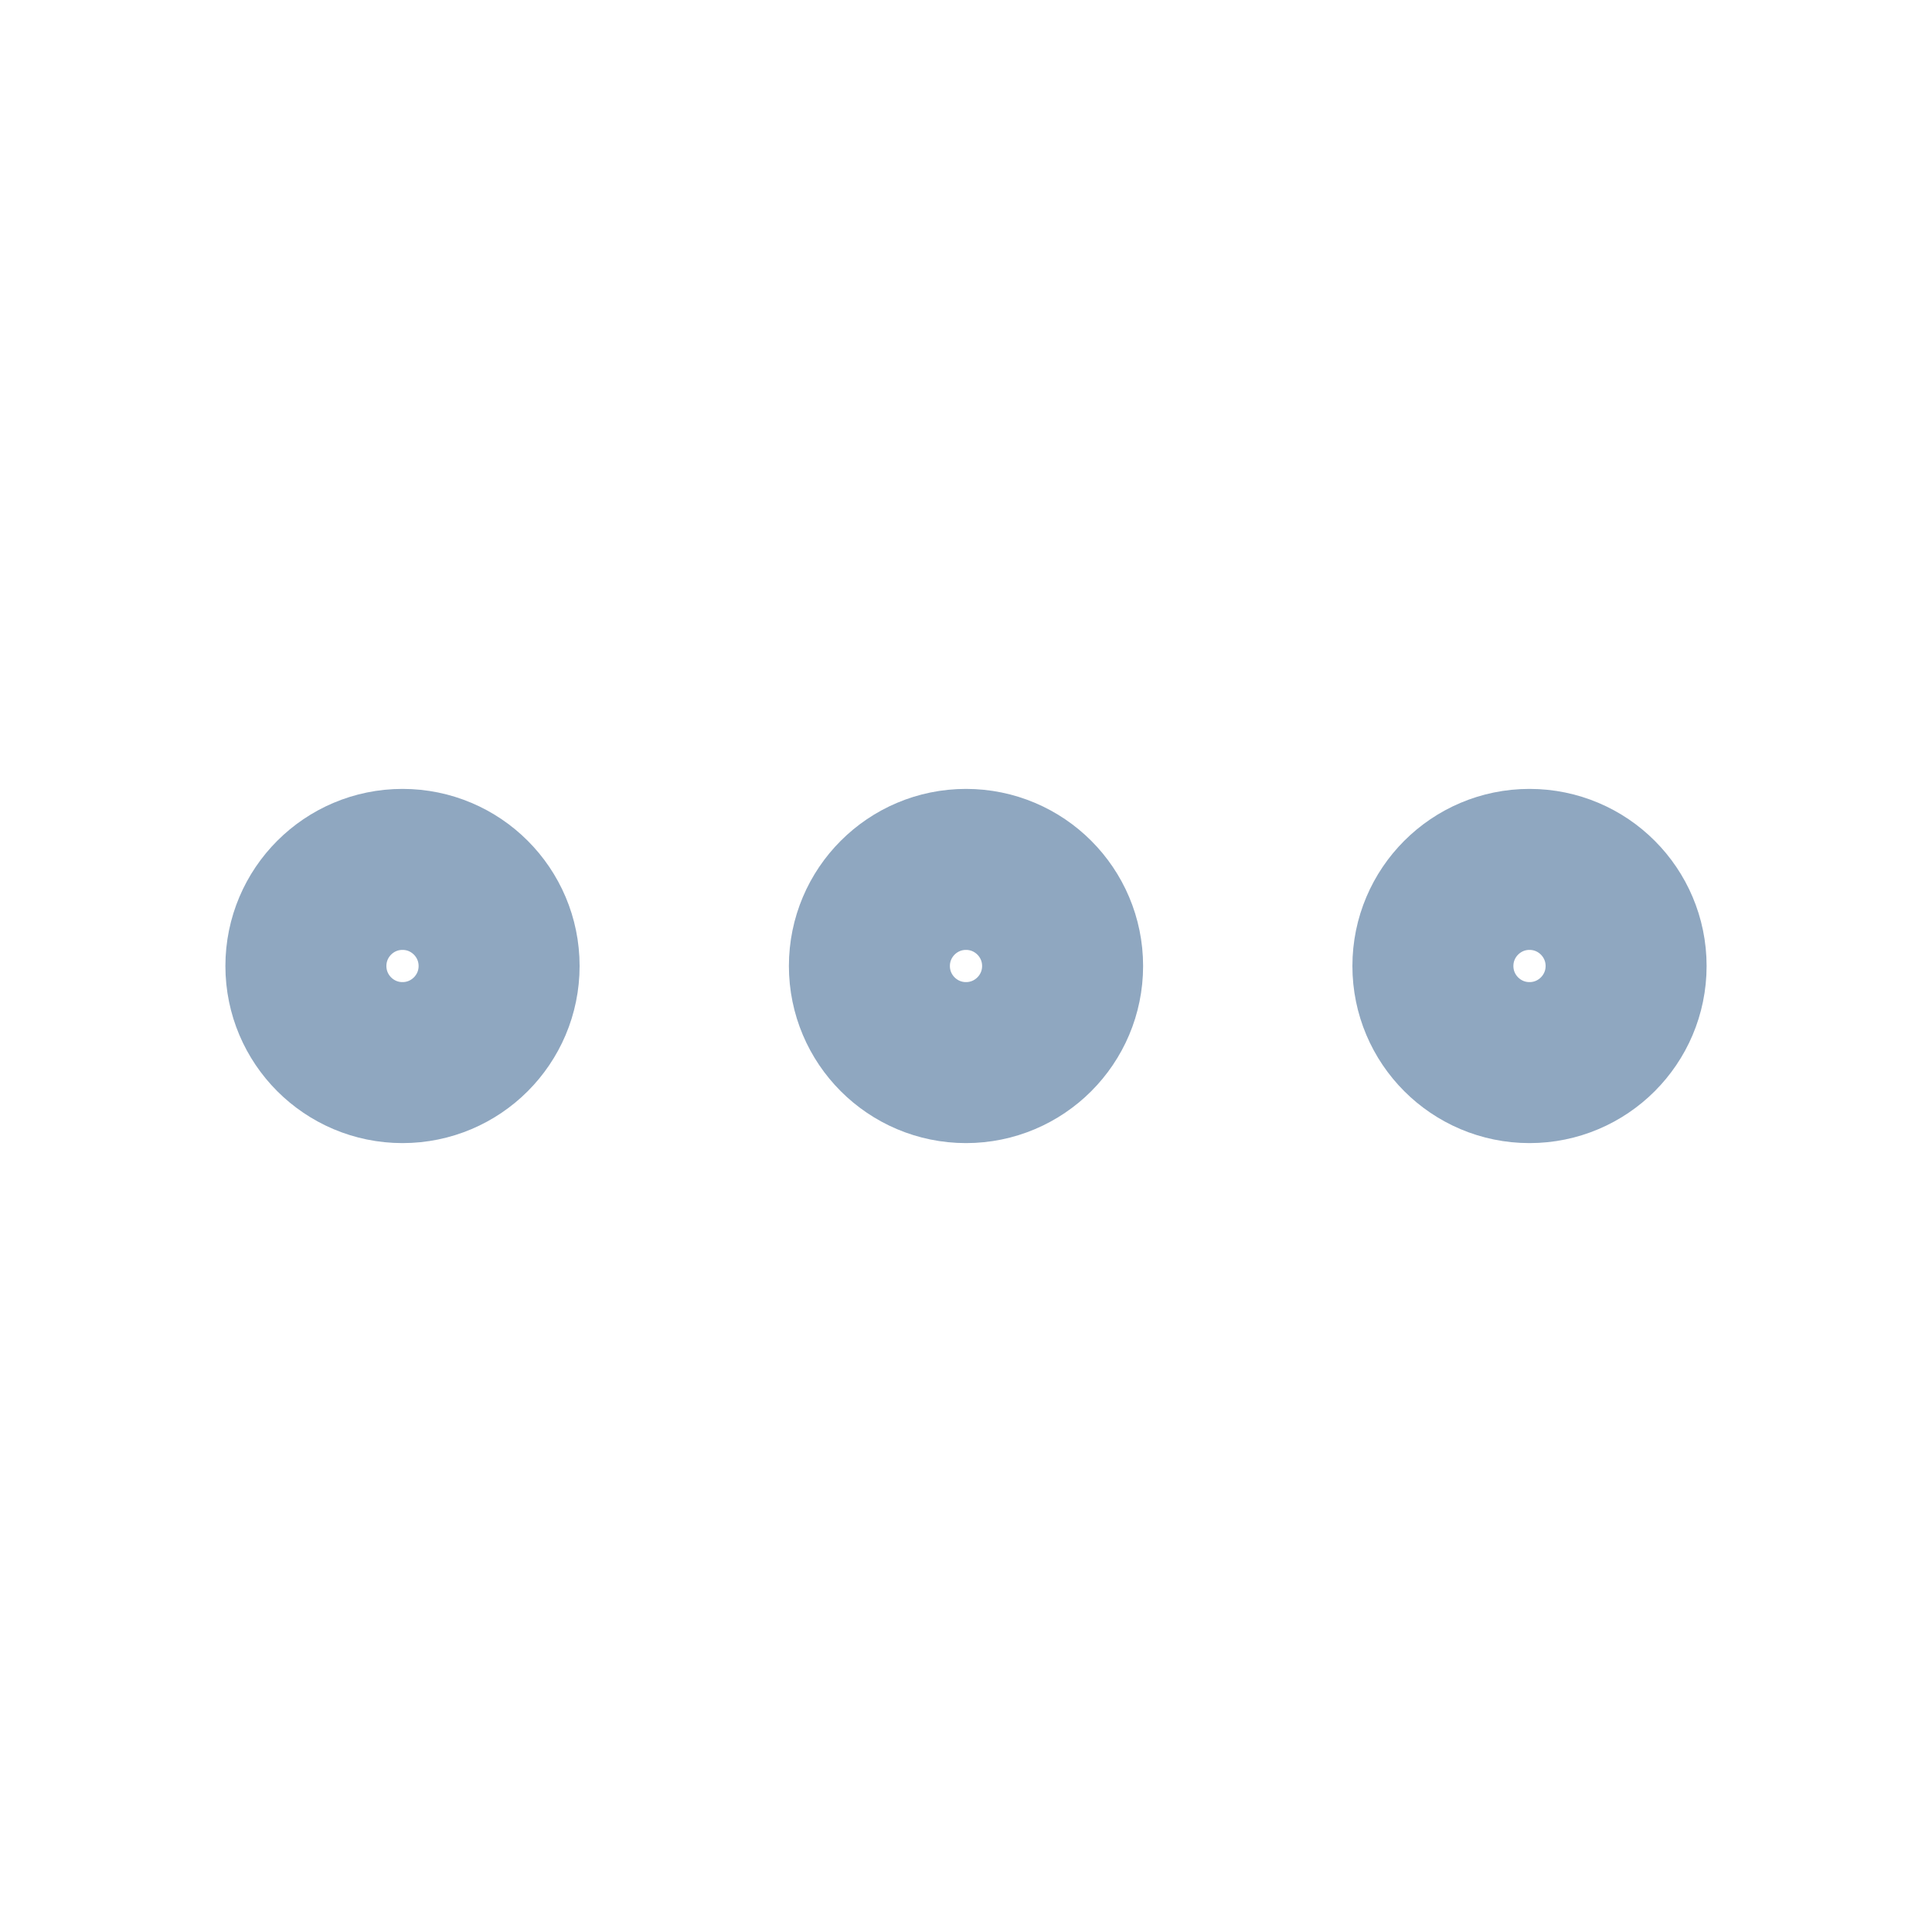
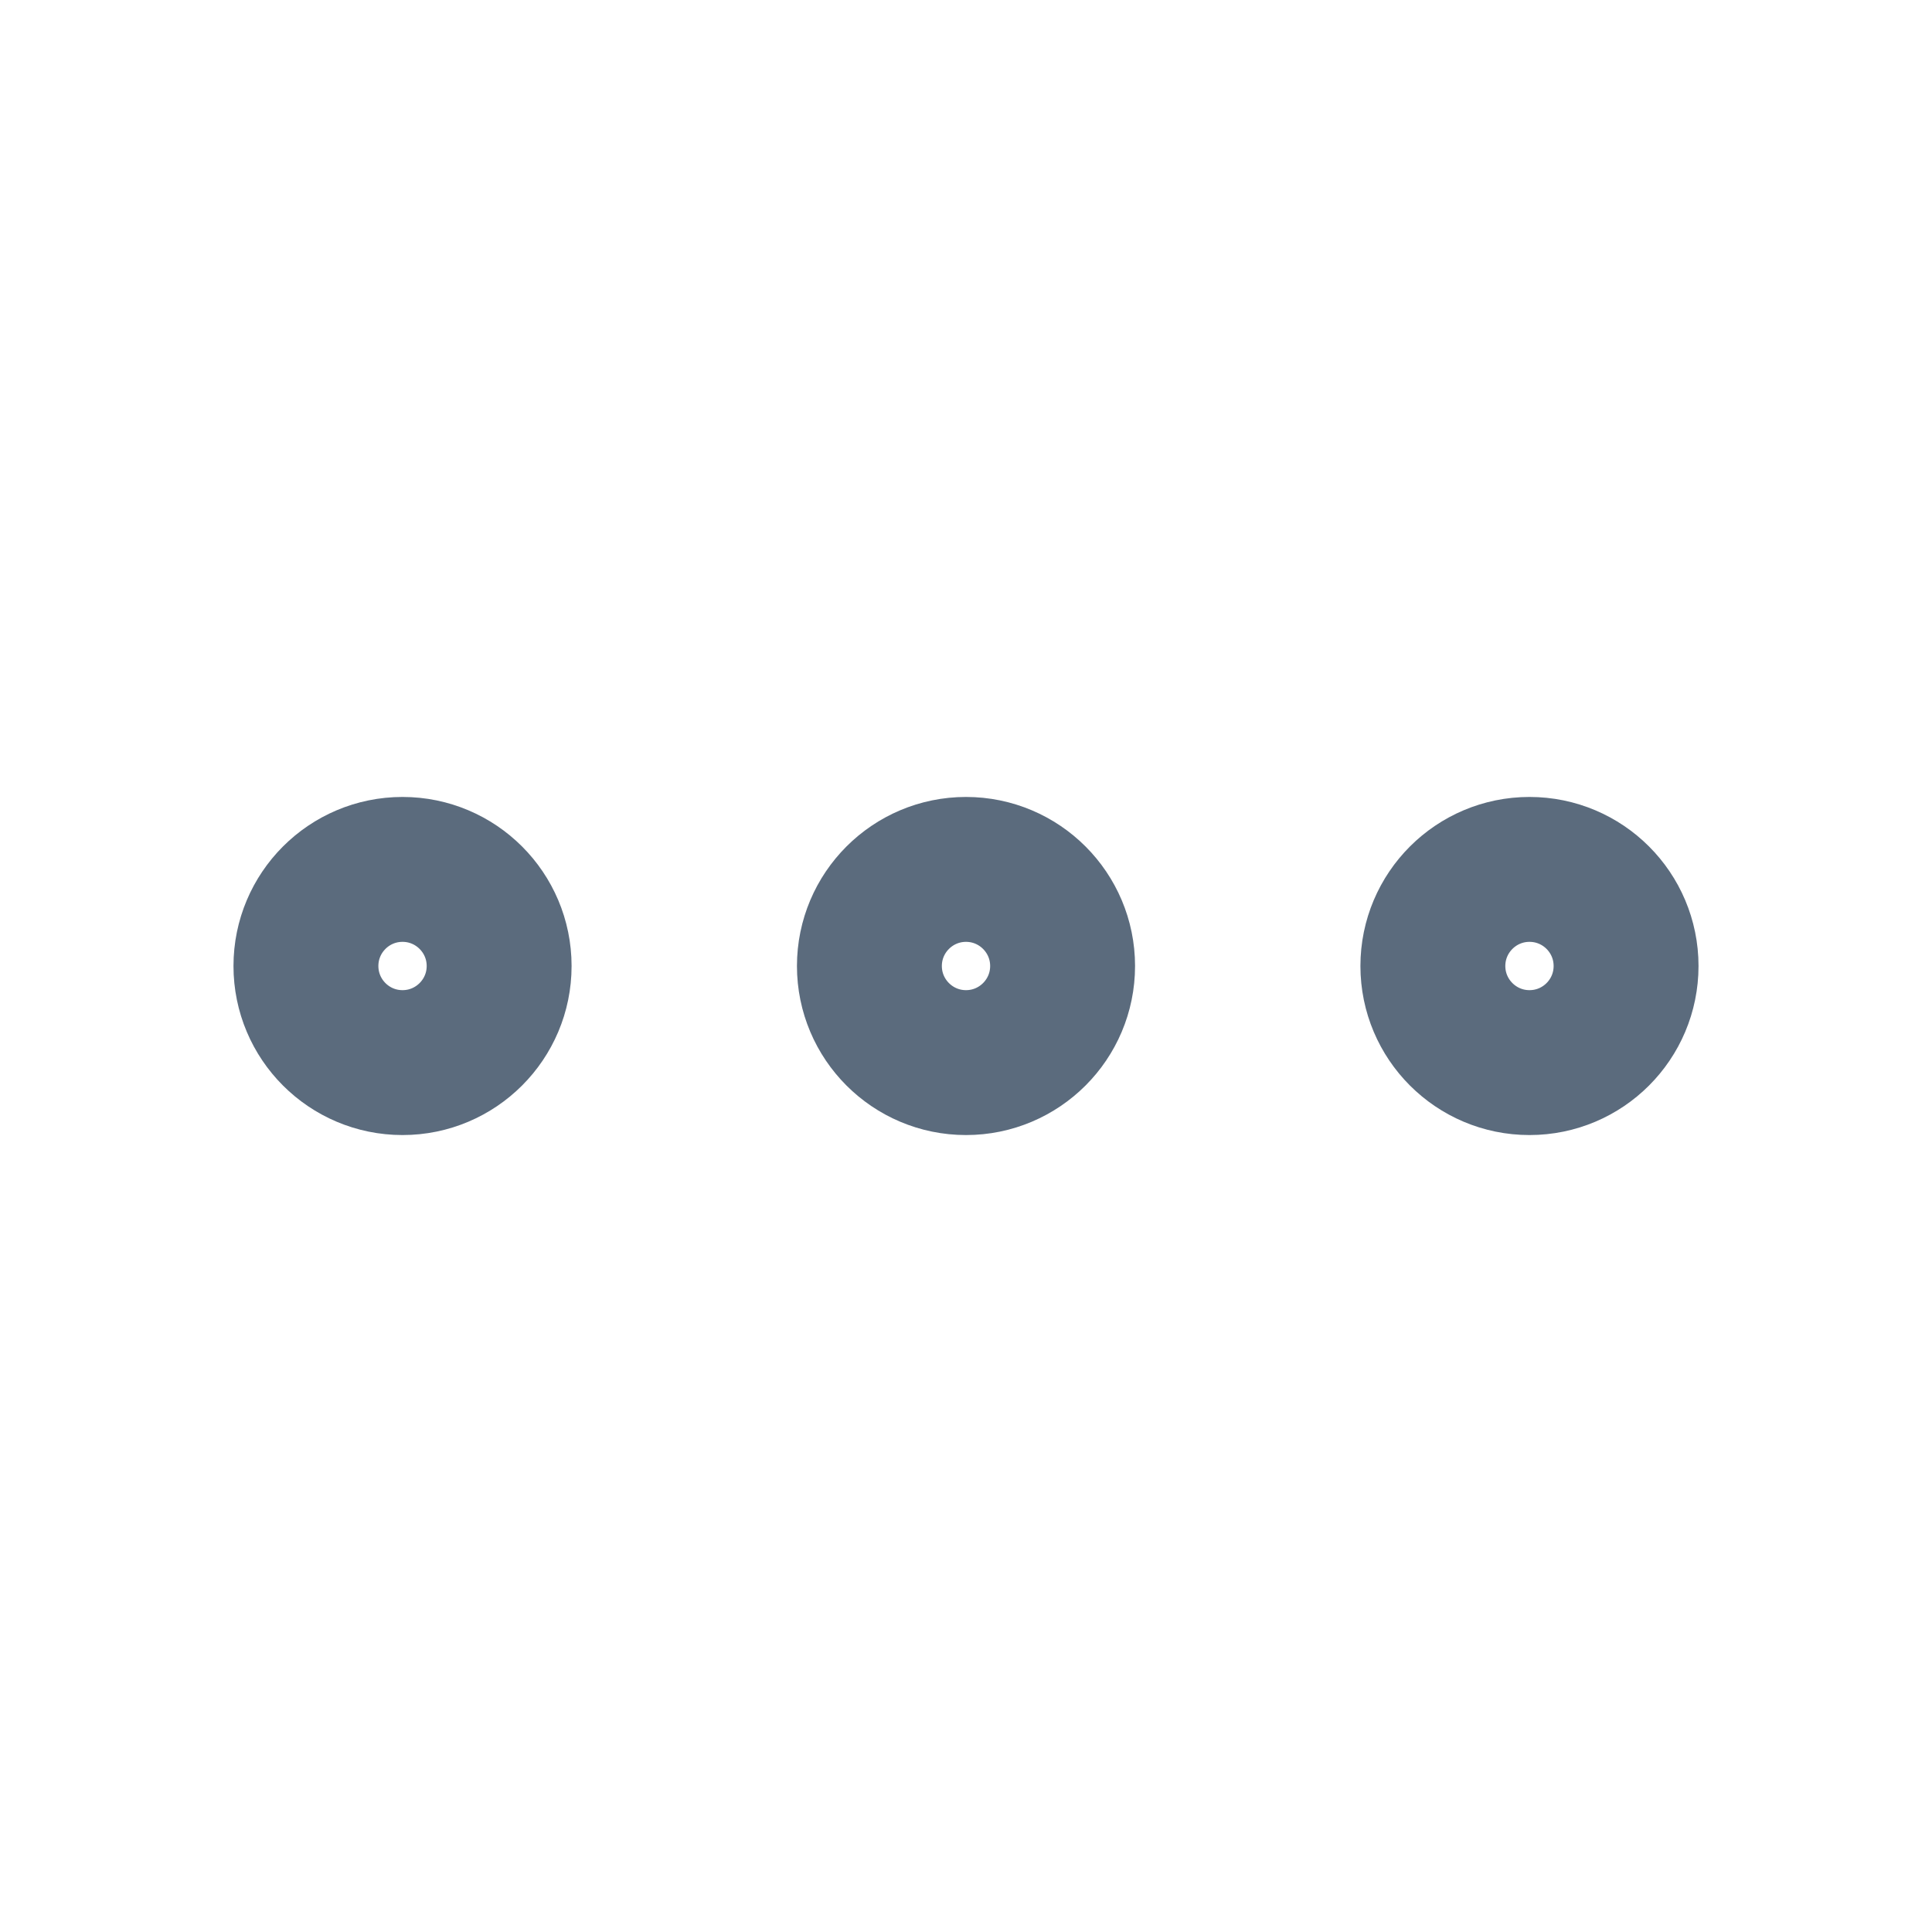
- <svg xmlns="http://www.w3.org/2000/svg" preserveAspectRatio="none" overflow="visible" style="display: block;" width="18" height="18" viewBox="0 0 18 18" fill="none">
+ <svg xmlns="http://www.w3.org/2000/svg" preserveAspectRatio="none" overflow="visible" style="display: block;" width="20" height="20" viewBox="0 0 20 20" fill="none">
  <g id="icon/more">
-     <path id="Vector" d="M4.65 9C4.65 9.497 4.247 9.9 3.75 9.9C3.253 9.9 2.85 9.497 2.85 9C2.85 8.503 3.253 8.1 3.75 8.1C4.247 8.1 4.65 8.503 4.65 9Z" stroke-width="1.5" stroke-linecap="round" stroke-linejoin="round" stroke="#8FA7C0" />
-     <path id="Vector_2" d="M9.9 9C9.9 9.497 9.497 9.9 9 9.9C8.503 9.9 8.1 9.497 8.1 9C8.1 8.503 8.503 8.1 9 8.1C9.497 8.1 9.9 8.503 9.9 9Z" stroke-width="1.5" stroke-linecap="round" stroke-linejoin="round" stroke="#8FA7C0" />
-     <path id="Vector_3" d="M15.15 9C15.15 9.497 14.747 9.9 14.25 9.9C13.753 9.9 13.35 9.497 13.35 9C13.35 8.503 13.753 8.1 14.25 8.1C14.747 8.1 15.15 8.503 15.15 9Z" stroke-width="1.5" stroke-linecap="round" stroke-linejoin="round" stroke="#8FA7C0" />
+     <path id="Vector" d="M5.167 10C5.167 10.552 4.719 11 4.167 11C3.614 11 3.167 10.552 3.167 10C3.167 9.448 3.614 9 4.167 9C4.719 9 5.167 9.448 5.167 10Z" stroke-width="1.5" stroke-linecap="round" stroke-linejoin="round" stroke="#5B6B7D" />
+     <path id="Vector_2" d="M11 10C11 10.552 10.552 11 10 11C9.448 11 9 10.552 9 10C9 9.448 9.448 9 10 9C10.552 9 11 9.448 11 10Z" stroke-width="1.5" stroke-linecap="round" stroke-linejoin="round" stroke="#5B6B7D" />
+     <path id="Vector_3" d="M16.833 10C16.833 10.552 16.386 11 15.833 11C15.281 11 14.833 10.552 14.833 10C14.833 9.448 15.281 9 15.833 9C16.386 9 16.833 9.448 16.833 10Z" stroke-width="1.5" stroke-linecap="round" stroke-linejoin="round" stroke="#5B6B7D" />
  </g>
</svg>
